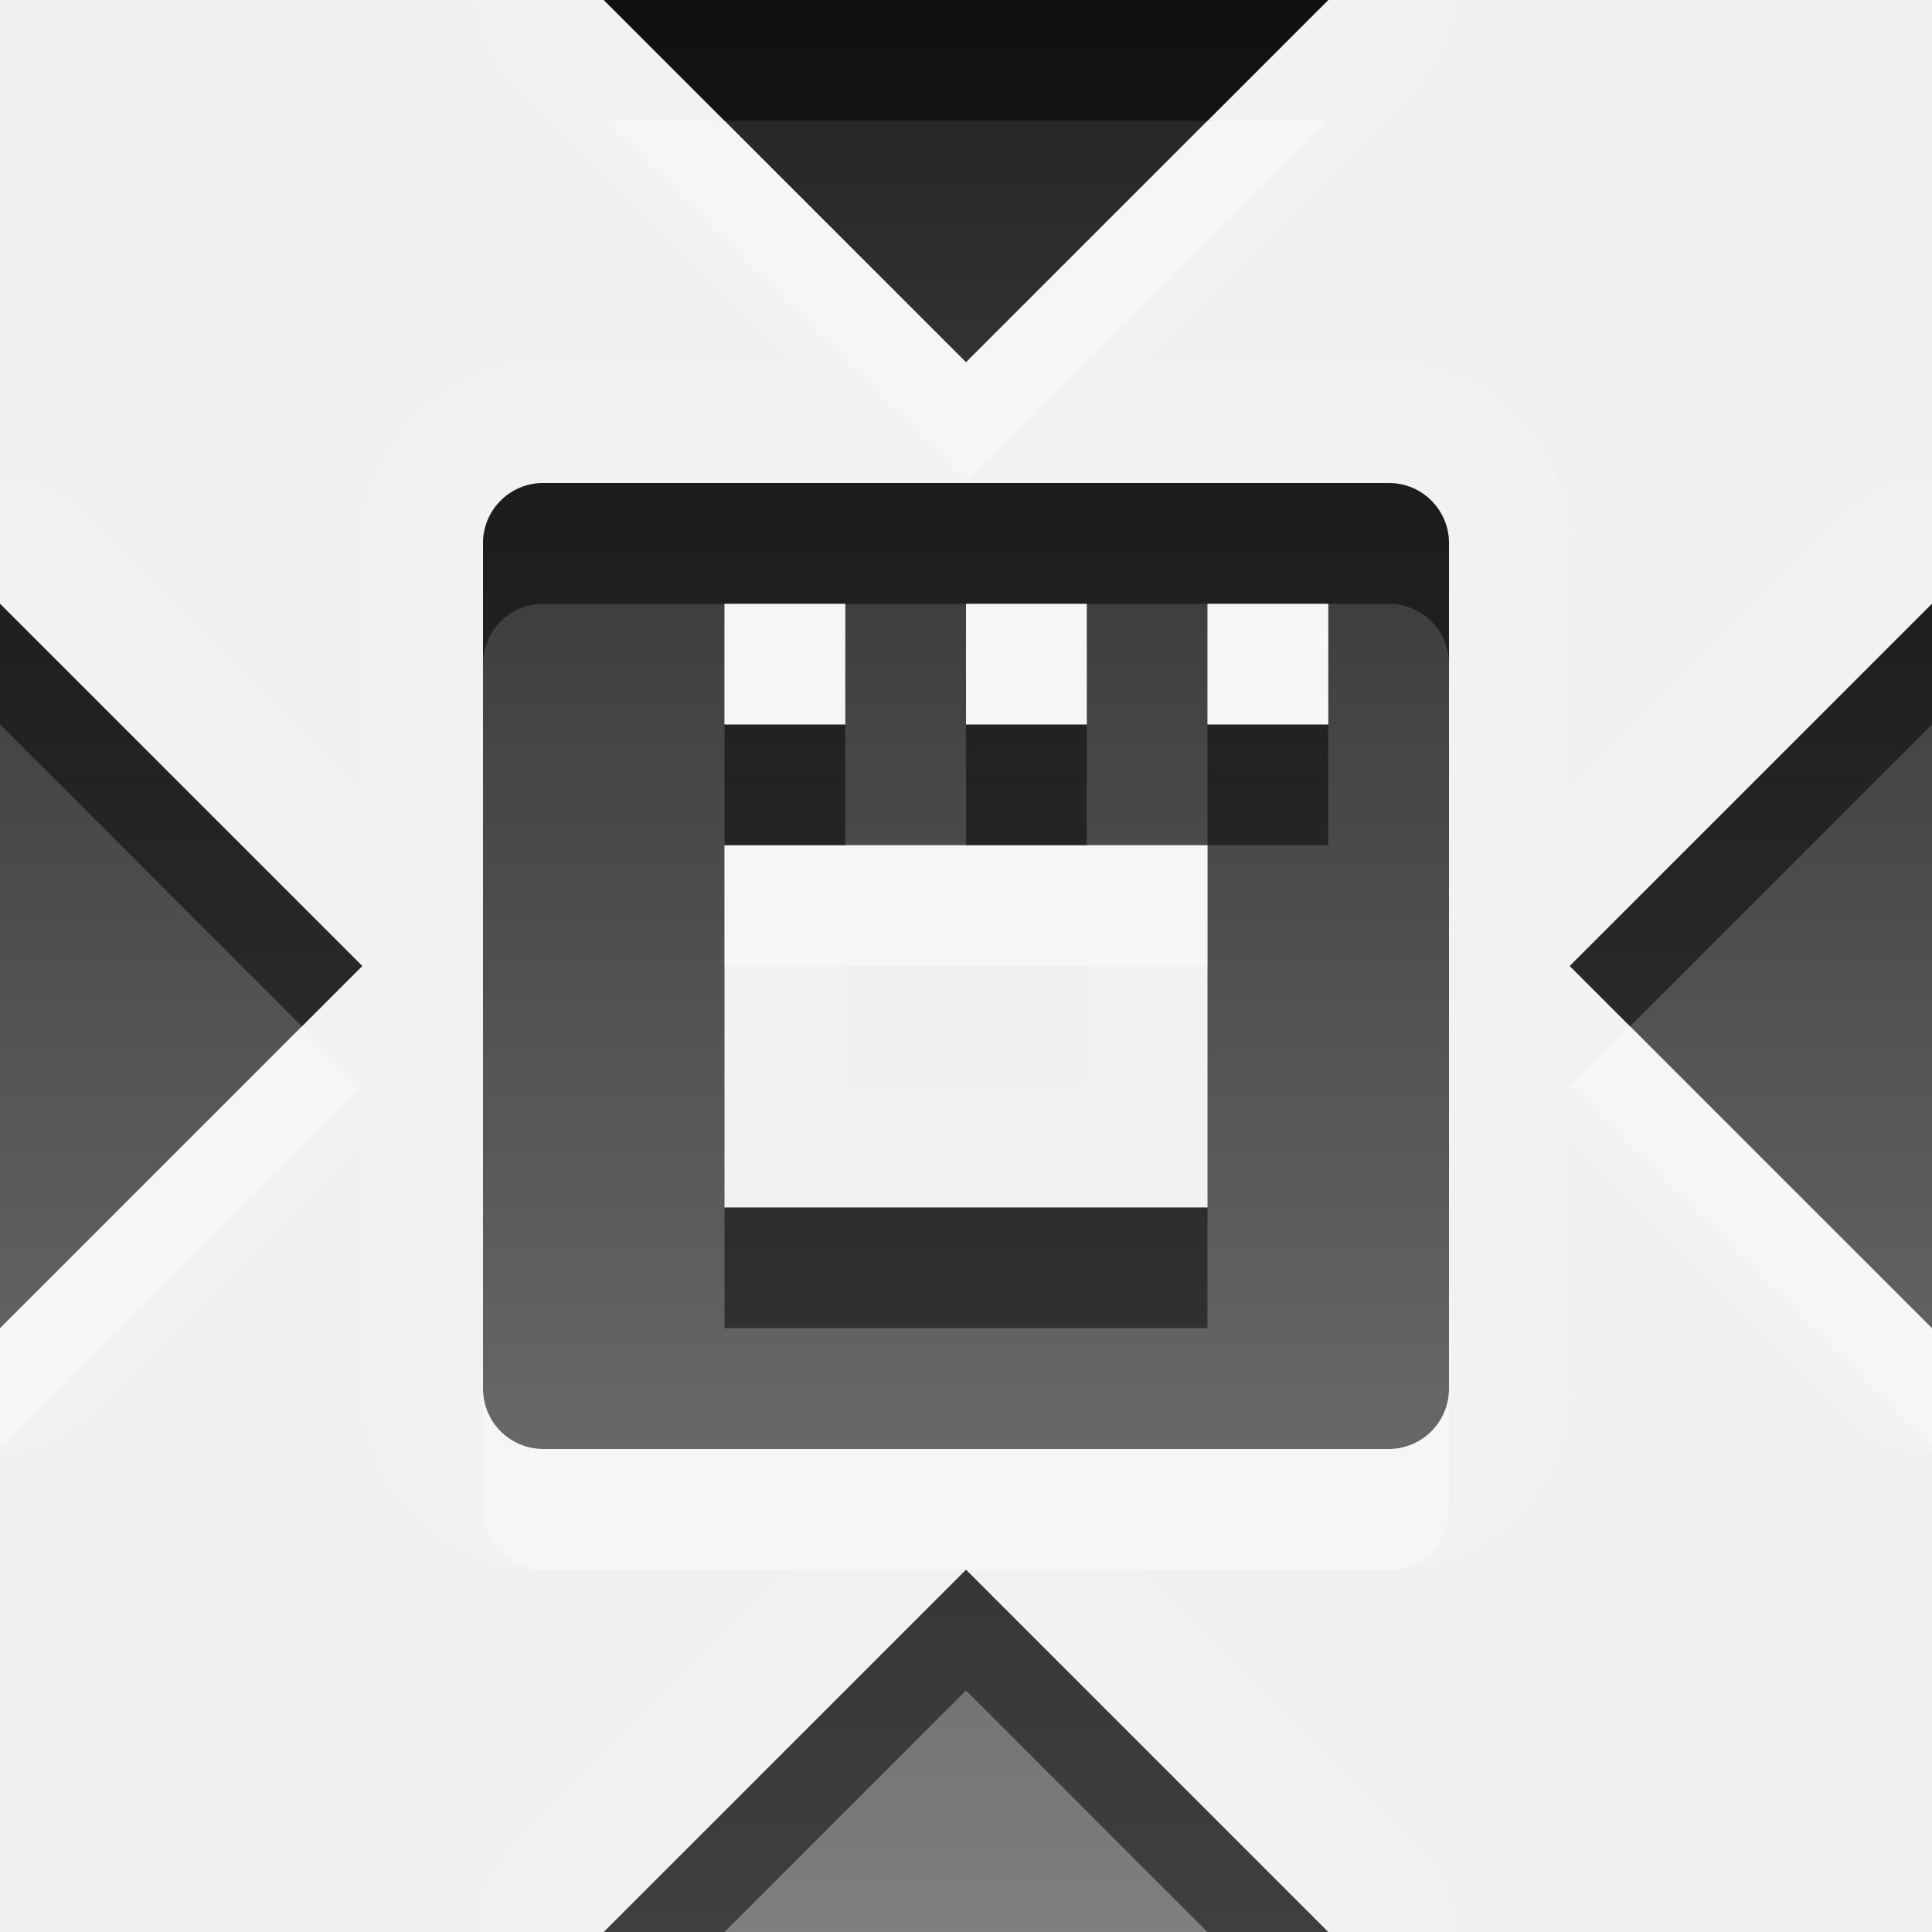
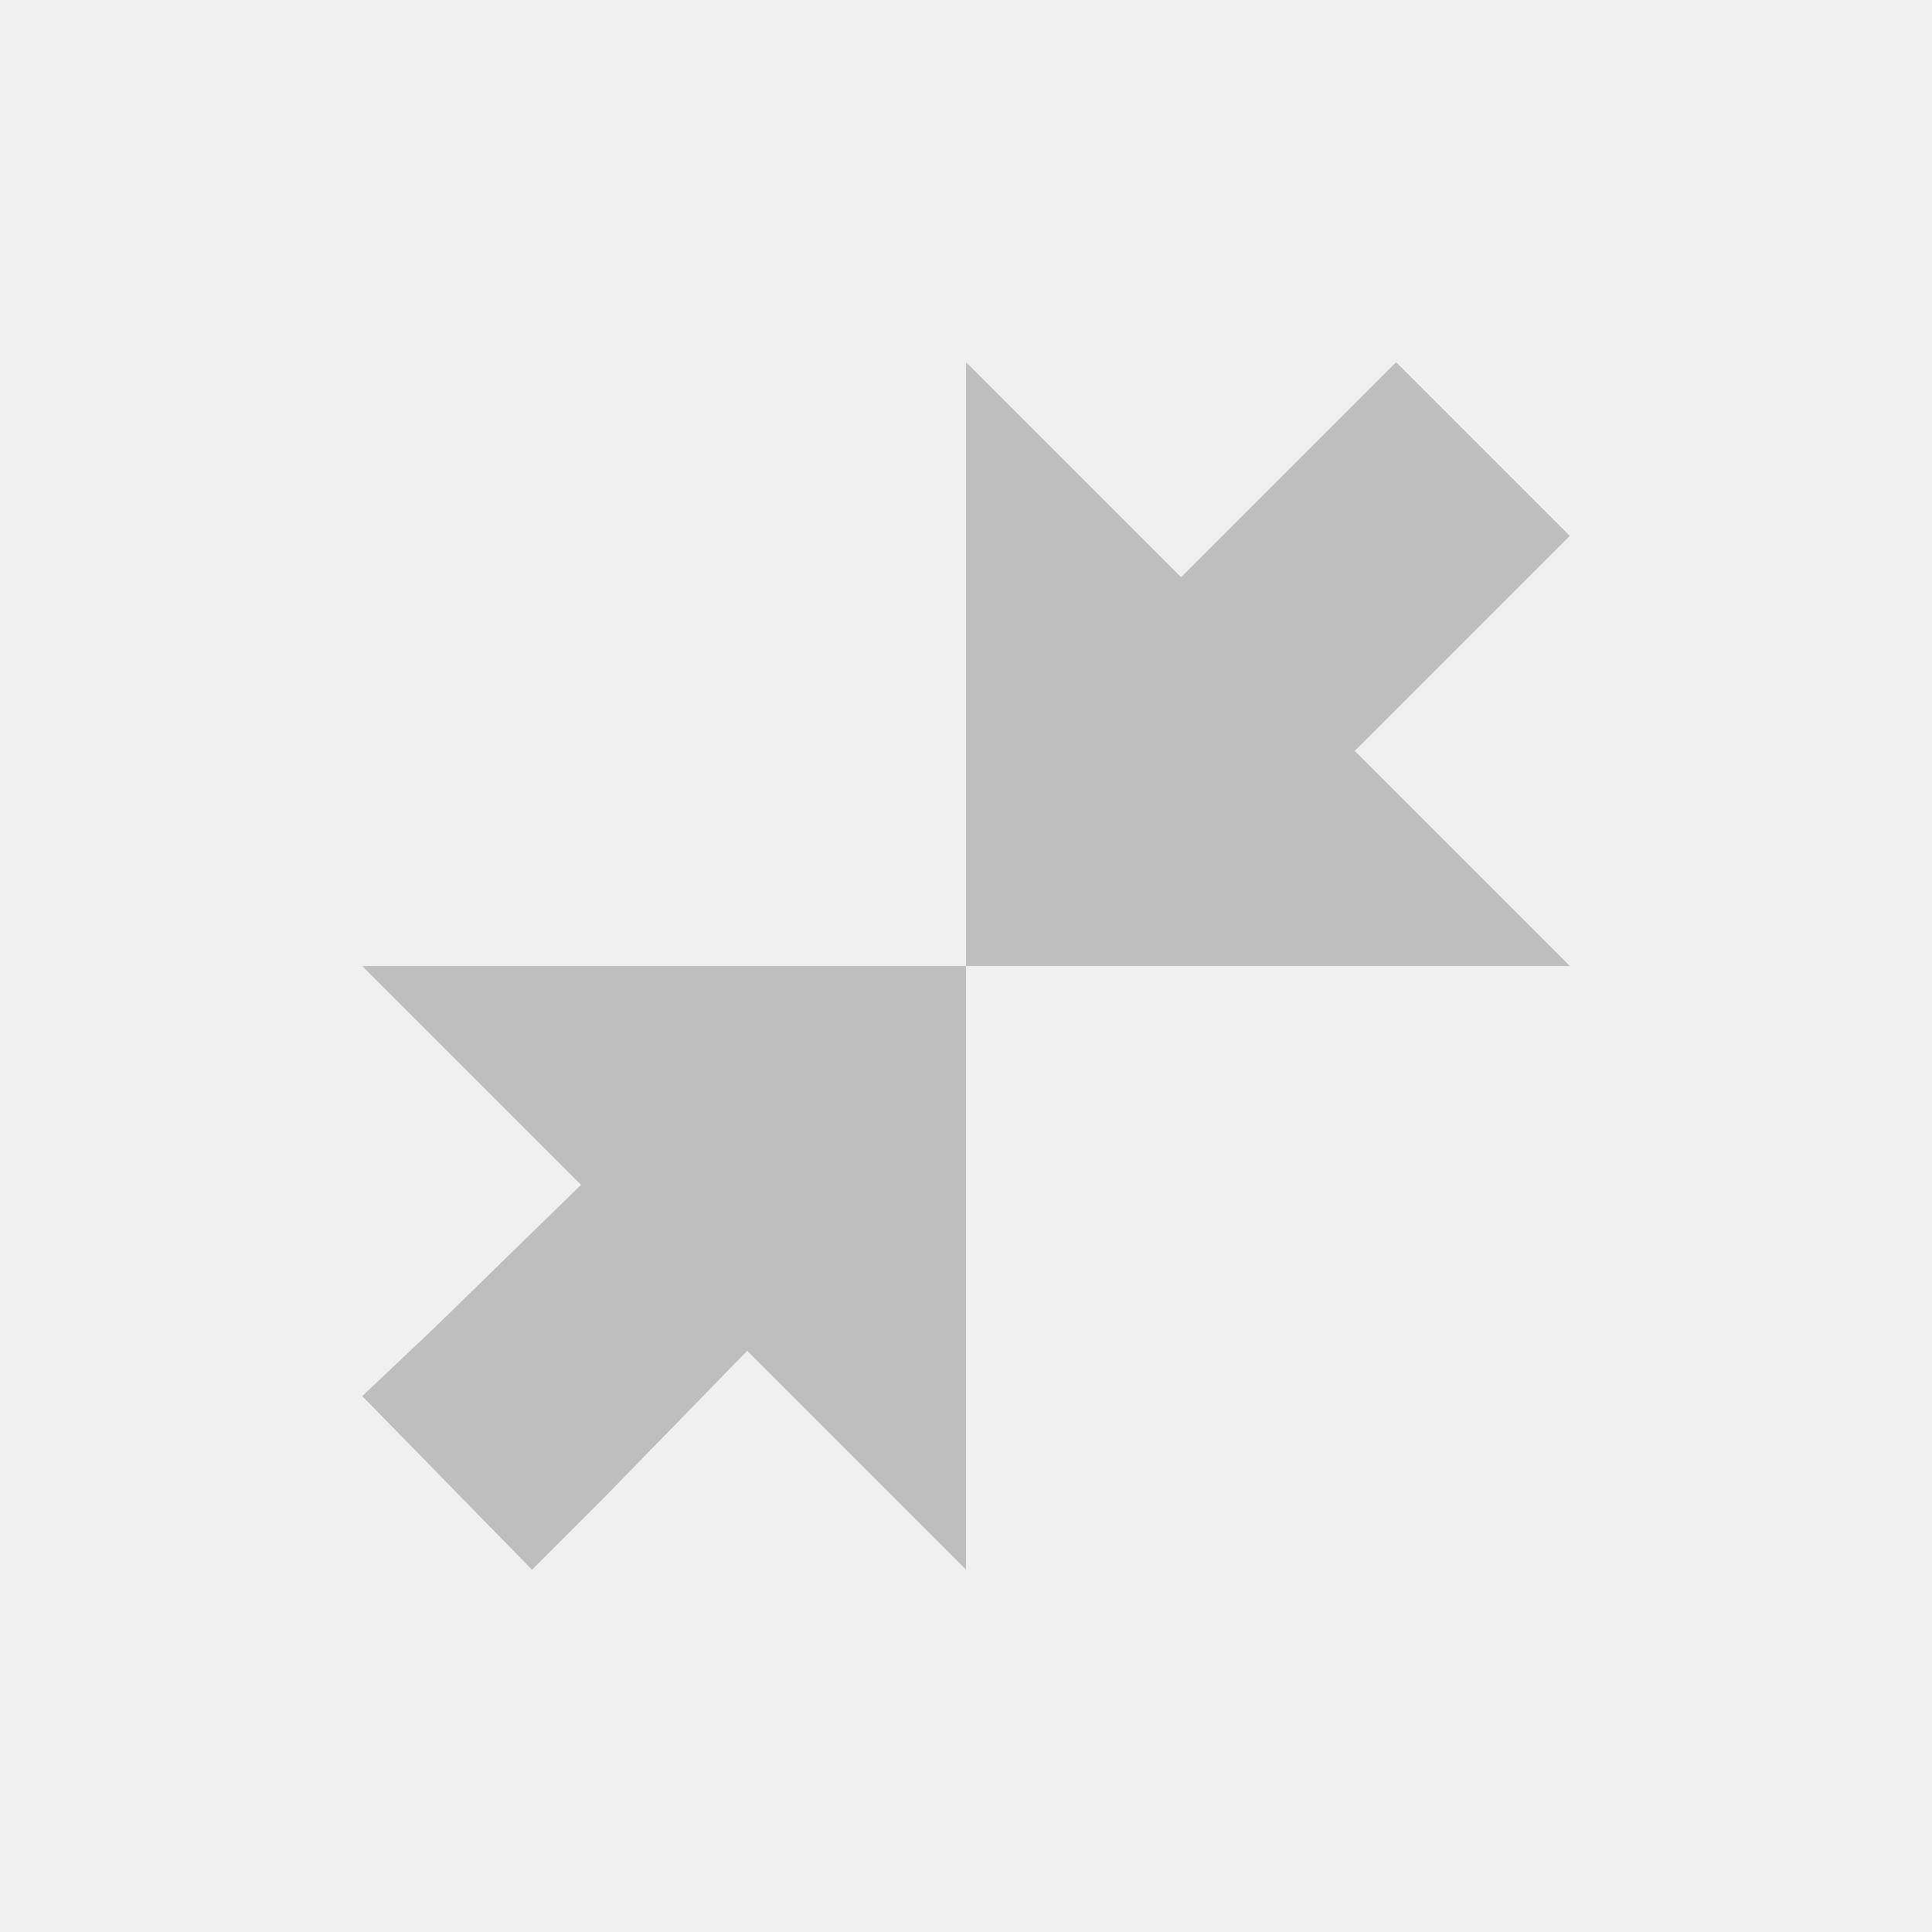
- <svg xmlns="http://www.w3.org/2000/svg" xmlns:xlink="http://www.w3.org/1999/xlink" width="16" height="16" id="svg2" version="1.0">
-   <defs id="defs4">
-     <linearGradient id="StandardGradient" x1="11.347" y1="6" x2="11.347" y2="16.013" gradientUnits="userSpaceOnUse" gradientTransform="translate(-3,-2.999568)">
-       <stop id="stop3177" offset="0" style="stop-color:#000000;stop-opacity:0.863;" />
-       <stop id="stop3179" offset="1" style="stop-color:#000000;stop-opacity:0.471;" />
-     </linearGradient>
-     <linearGradient xlink:href="#StandardGradient" id="linearGradient2409" gradientUnits="userSpaceOnUse" gradientTransform="translate(-3,-2.999568)" x1="11.347" y1="4.995" x2="11.347" y2="17.001" />
-     <linearGradient xlink:href="#StandardGradient" id="linearGradient3206" gradientUnits="userSpaceOnUse" gradientTransform="translate(0,-1.03125)" x1="11.347" y1="4.995" x2="11.347" y2="17.001" />
-     <linearGradient xlink:href="#StandardGradient" id="linearGradient3667" gradientUnits="userSpaceOnUse" x1="9" y1="0" x2="9" y2="16.031" gradientTransform="translate(3,3.999568)" />
-     <linearGradient xlink:href="#StandardGradient" id="linearGradient3669" gradientUnits="userSpaceOnUse" x1="9" y1="0" x2="9" y2="16.031" />
-     <linearGradient xlink:href="#StandardGradient" id="linearGradient3674" gradientUnits="userSpaceOnUse" x1="9" y1="0" x2="9" y2="16.031" gradientTransform="translate(-17,2.999568)" />
-     <linearGradient xlink:href="#StandardGradient" id="linearGradient3678" gradientUnits="userSpaceOnUse" x1="9" y1="0" x2="9" y2="16.031" gradientTransform="translate(0,1)" />
-     <linearGradient xlink:href="#StandardGradient" id="linearGradient3682" gradientUnits="userSpaceOnUse" gradientTransform="translate(3,2.999568)" x1="9" y1="0" x2="9" y2="16.031" />
-     <clipPath clipPathUnits="userSpaceOnUse" id="clipPath3698">
-       <path style="fill:#ff00ff;fill-opacity:1;stroke:none;display:inline" d="m -17,3 0,8 3,-3 0,6 -3,-3 0,8 8,0 -3,-3 6,0 -3,3 8,0 0,-8 -3,3 0,-6 3,3 0,-8 -8,0 3,3 -6,0 3,-3 -8,0 z m 4.5,4 7,0 c 0.277,0 0.5,0.223 0.5,0.5 l 0,7 c 0,0.277 -0.223,0.5 -0.5,0.5 l -7,0 c -0.277,0 -0.5,-0.223 -0.5,-0.5 l 0,-7 c 0,-0.277 0.223,-0.5 0.5,-0.5 z m 1.5,1 0,1 1,0 0,-1 -1,0 z m 2,0 0,1 1,0 0,-1 -1,0 z m 2,0 0,1 1,0 0,-1 -1,0 z m -4,2 0,3 4,0 0,-3 -4,0 z" id="path3700" />
-     </clipPath>
-     <linearGradient xlink:href="#StandardGradient" id="linearGradient2900" gradientUnits="userSpaceOnUse" x1="9" y1="6" x2="9" y2="-10" gradientTransform="matrix(1,0,0,-1,-3,5.999568)" />
-     <linearGradient xlink:href="#StandardGradient" id="linearGradient3681" gradientUnits="userSpaceOnUse" gradientTransform="matrix(1,0,0,-1,0,9.999135)" x1="9" y1="6" x2="9" y2="-10" />
-     <linearGradient xlink:href="#StandardGradient" id="linearGradient3683" gradientUnits="userSpaceOnUse" gradientTransform="matrix(1,0,0,-1,-3,5.999568)" x1="9" y1="6" x2="9" y2="-10" />
-     <linearGradient xlink:href="#StandardGradient" id="linearGradient3688" gradientUnits="userSpaceOnUse" gradientTransform="matrix(1,0,0,-1,-3,6.999568)" x1="9" y1="6" x2="9" y2="-10" />
-     <linearGradient xlink:href="#StandardGradient" id="linearGradient3692" gradientUnits="userSpaceOnUse" gradientTransform="matrix(1,0,0,-1,0,8.999135)" x1="9" y1="6" x2="9" y2="-10" />
-     <linearGradient xlink:href="#StandardGradient" id="linearGradient3700" gradientUnits="userSpaceOnUse" gradientTransform="matrix(1,0,0,-1,-20,8.999135)" x1="9" y1="6" x2="9" y2="-10" />
-     <clipPath clipPathUnits="userSpaceOnUse" id="clipPath3707">
-       <path style="fill:#ff00ff;fill-opacity:1;stroke:none;display:inline" d="m -17,3 0,5 3,3 -3,3 0,5 5,0 3,-3 3,3 5,0 0,-5 -3,-3 3,-3 0,-5 -5,0 -3,3 -3,-3 -5,0 z m 4.5,4 7,0 c 0.277,0 0.5,0.223 0.5,0.5 l 0,7 c 0,0.277 -0.223,0.5 -0.5,0.5 l -7,0 c -0.277,0 -0.5,-0.223 -0.5,-0.5 l 0,-7 c 0,-0.277 0.223,-0.5 0.5,-0.5 z m 1.5,1 0,1 1,0 0,-1 -1,0 z m 2,0 0,1 1,0 0,-1 -1,0 z m 2,0 0,1 1,0 0,-1 -1,0 z m -4,2 0,3 4,0 0,-3 -4,0 z" id="path3709" />
-     </clipPath>
-     <filter id="filter3711">
-       <feGaussianBlur stdDeviation="0.48" id="feGaussianBlur3713" />
-     </filter>
-     <linearGradient xlink:href="#StandardGradient" id="linearGradient3220" gradientUnits="userSpaceOnUse" gradientTransform="matrix(1,0,0,-1,-3,5.999568)" x1="9" y1="6" x2="9" y2="-10" />
-     <linearGradient xlink:href="#StandardGradient" id="linearGradient3224" gradientUnits="userSpaceOnUse" gradientTransform="matrix(1,0,0,-1,-3,5.999568)" x1="9" y1="6" x2="9" y2="-10" />
-   </defs>
-   <g id="layer3" style="display:inline" transform="translate(-3,-2.999568)">
-     <path style="fill:#ffffff;fill-opacity:1;stroke:none;opacity:0.15" d="M 4.812 -1 A 0.997 0.997 0 0 0 4.281 0.719 L 6.562 3 L 4.5 3 C 3.688 3 3 3.688 3 4.5 L 3 6.562 L 0.719 4.281 A 0.997 0.997 0 0 0 -1 5 L -1 11 A 0.997 0.997 0 0 0 0.719 11.719 L 3 9.438 L 3 11.5 C 3 12.312 3.688 13 4.5 13 L 6.562 13 L 4.281 15.281 A 0.997 0.997 0 0 0 5 17 L 11 17 A 0.997 0.997 0 0 0 11.719 15.281 L 9.438 13 L 11.5 13 C 12.312 13 13 12.312 13 11.5 L 13 9.438 L 15.281 11.719 A 0.997 0.997 0 0 0 17 11 L 17 5 A 0.997 0.997 0 0 0 15.281 4.281 L 13 6.562 L 13 4.5 C 13 3.688 12.312 3 11.5 3 L 9.438 3 L 11.719 0.719 A 0.997 0.997 0 0 0 11 -1 L 5 -1 A 0.997 0.997 0 0 0 4.906 -1 A 0.997 0.997 0 0 0 4.812 -1 z M 5 0 L 11 0 L 8 3 L 5 0 z M 4.5 4 L 11.5 4 C 11.777 4 12 4.223 12 4.5 L 12 11.5 C 12 11.777 11.777 12 11.5 12 L 4.5 12 C 4.223 12 4 11.777 4 11.5 L 4 4.5 C 4 4.223 4.223 4 4.5 4 z M 0 5 L 3 8 L 0 11 L 0 5 z M 6 5 L 6 6 L 7 6 L 7 5 L 6 5 z M 8 5 L 8 6 L 9 6 L 9 5 L 8 5 z M 10 5 L 10 6 L 11 6 L 11 5 L 10 5 z M 16 5 L 16 11 L 13 8 L 16 5 z M 6 7 L 6 10 L 10 10 L 10 7 L 6 7 z M 7 8 L 9 8 L 9 9 L 7 9 L 7 8 z M 8 13 L 11 16 L 5 16 L 8 13 z " transform="translate(3,2.999568)" id="path3222" />
-     <path style="fill:url(#linearGradient2900);fill-opacity:1;stroke:none" d="M 5 0 L 8 3 L 11 0 L 5 0 z M 4.5 4 C 4.223 4 4 4.223 4 4.5 L 4 11.5 C 4 11.777 4.223 12 4.5 12 L 11.5 12 C 11.777 12 12 11.777 12 11.5 L 12 4.5 C 12 4.223 11.777 4 11.5 4 L 4.5 4 z M 0 5 L 0 11 L 3 8 L 0 5 z M 6 5 L 7 5 L 7 6 L 6 6 L 6 5 z M 8 5 L 9 5 L 9 6 L 8 6 L 8 5 z M 10 5 L 11 5 L 11 6 L 10 6 L 10 5 z M 16 5 L 13 8 L 16 11 L 16 5 z M 6 7 L 10 7 L 10 10 L 6 10 L 6 7 z M 8 13 L 5 16 L 11 16 L 8 13 z " transform="translate(3,2.999568)" id="path2882" />
-     <path style="fill:#000000;fill-opacity:1;stroke:none;opacity:0.5" d="M 5 0 L 6 1 L 10 1 L 11 0 L 5 0 z M 4.5 4 C 4.223 4 4 4.223 4 4.5 L 4 5.5 C 4 5.223 4.223 5 4.5 5 L 6 5 L 7 5 L 8 5 L 9 5 L 10 5 L 11 5 L 11.5 5 C 11.777 5 12 5.223 12 5.5 L 12 4.5 C 12 4.223 11.777 4 11.5 4 L 8 4 L 4.5 4 z M 0 5 L 0 6 L 2.5 8.5 L 3 8 L 0 5 z M 16 5 L 13 8 L 13.5 8.5 L 16 6 L 16 5 z M 6 6 L 6 7 L 7 7 L 7 6 L 6 6 z M 8 6 L 8 7 L 9 7 L 9 6 L 8 6 z M 10 6 L 10 7 L 11 7 L 11 6 L 10 6 z M 6 10 L 6 11 L 10 11 L 10 10 L 6 10 z M 8 13 L 5 16 L 6 16 L 8 14 L 10 16 L 11 16 L 8 13 z " transform="translate(3,2.999568)" id="path3677" />
-     <path style="fill:#ffffff;fill-opacity:1;stroke:none;opacity:0.3" d="M 5 1 L 8 4 L 11 1 L 10 1 L 8 3 L 6 1 L 5 1 z M 6 5 L 6 6 L 7 6 L 7 5 L 6 5 z M 8 5 L 8 6 L 9 6 L 9 5 L 8 5 z M 10 5 L 10 6 L 11 6 L 11 5 L 10 5 z M 6 7 L 6 8 L 10 8 L 10 7 L 9 7 L 8 7 L 7 7 L 6 7 z M 2.5 8.5 L 0 11 L 0 12 L 3 9 L 2.5 8.5 z M 13.5 8.5 L 13 9 L 16 12 L 16 11 L 13.5 8.5 z M 4 11.5 L 4 12.5 C 4 12.777 4.223 13 4.5 13 L 8 13 L 11.5 13 C 11.777 13 12 12.777 12 12.5 L 12 11.5 C 12 11.777 11.777 12 11.5 12 L 4.5 12 C 4.223 12 4 11.777 4 11.5 z " transform="translate(3,2.999568)" id="path3686" />
-   </g>
+ <svg xmlns="http://www.w3.org/2000/svg" version="1.1" width="16" height="16" id="svg7384">
+   <defs id="defs11" />
+   <path id="path2394-2" style="opacity:1;color:#bebebe;fill:#bebebe;fill-opacity:1;fill-rule:nonzero;stroke:none;stroke-width:1;marker:none;visibility:visible;display:inline;overflow:visible;enable-background:accumulate" d="m 8,13 0,-5 L 3,8 4.812,9.812 3.594,11 3,11.562 4.406,13 l 0.594,-0.594 1.188,-1.219 1.812,1.812 z M 13,8 11.219,6.219 l 1.5,-1.5 L 13,4.438 11.562,3 11.281,3.281 9.781,4.781 8,3 l 0,5 L 13,8 z" />
</svg>
